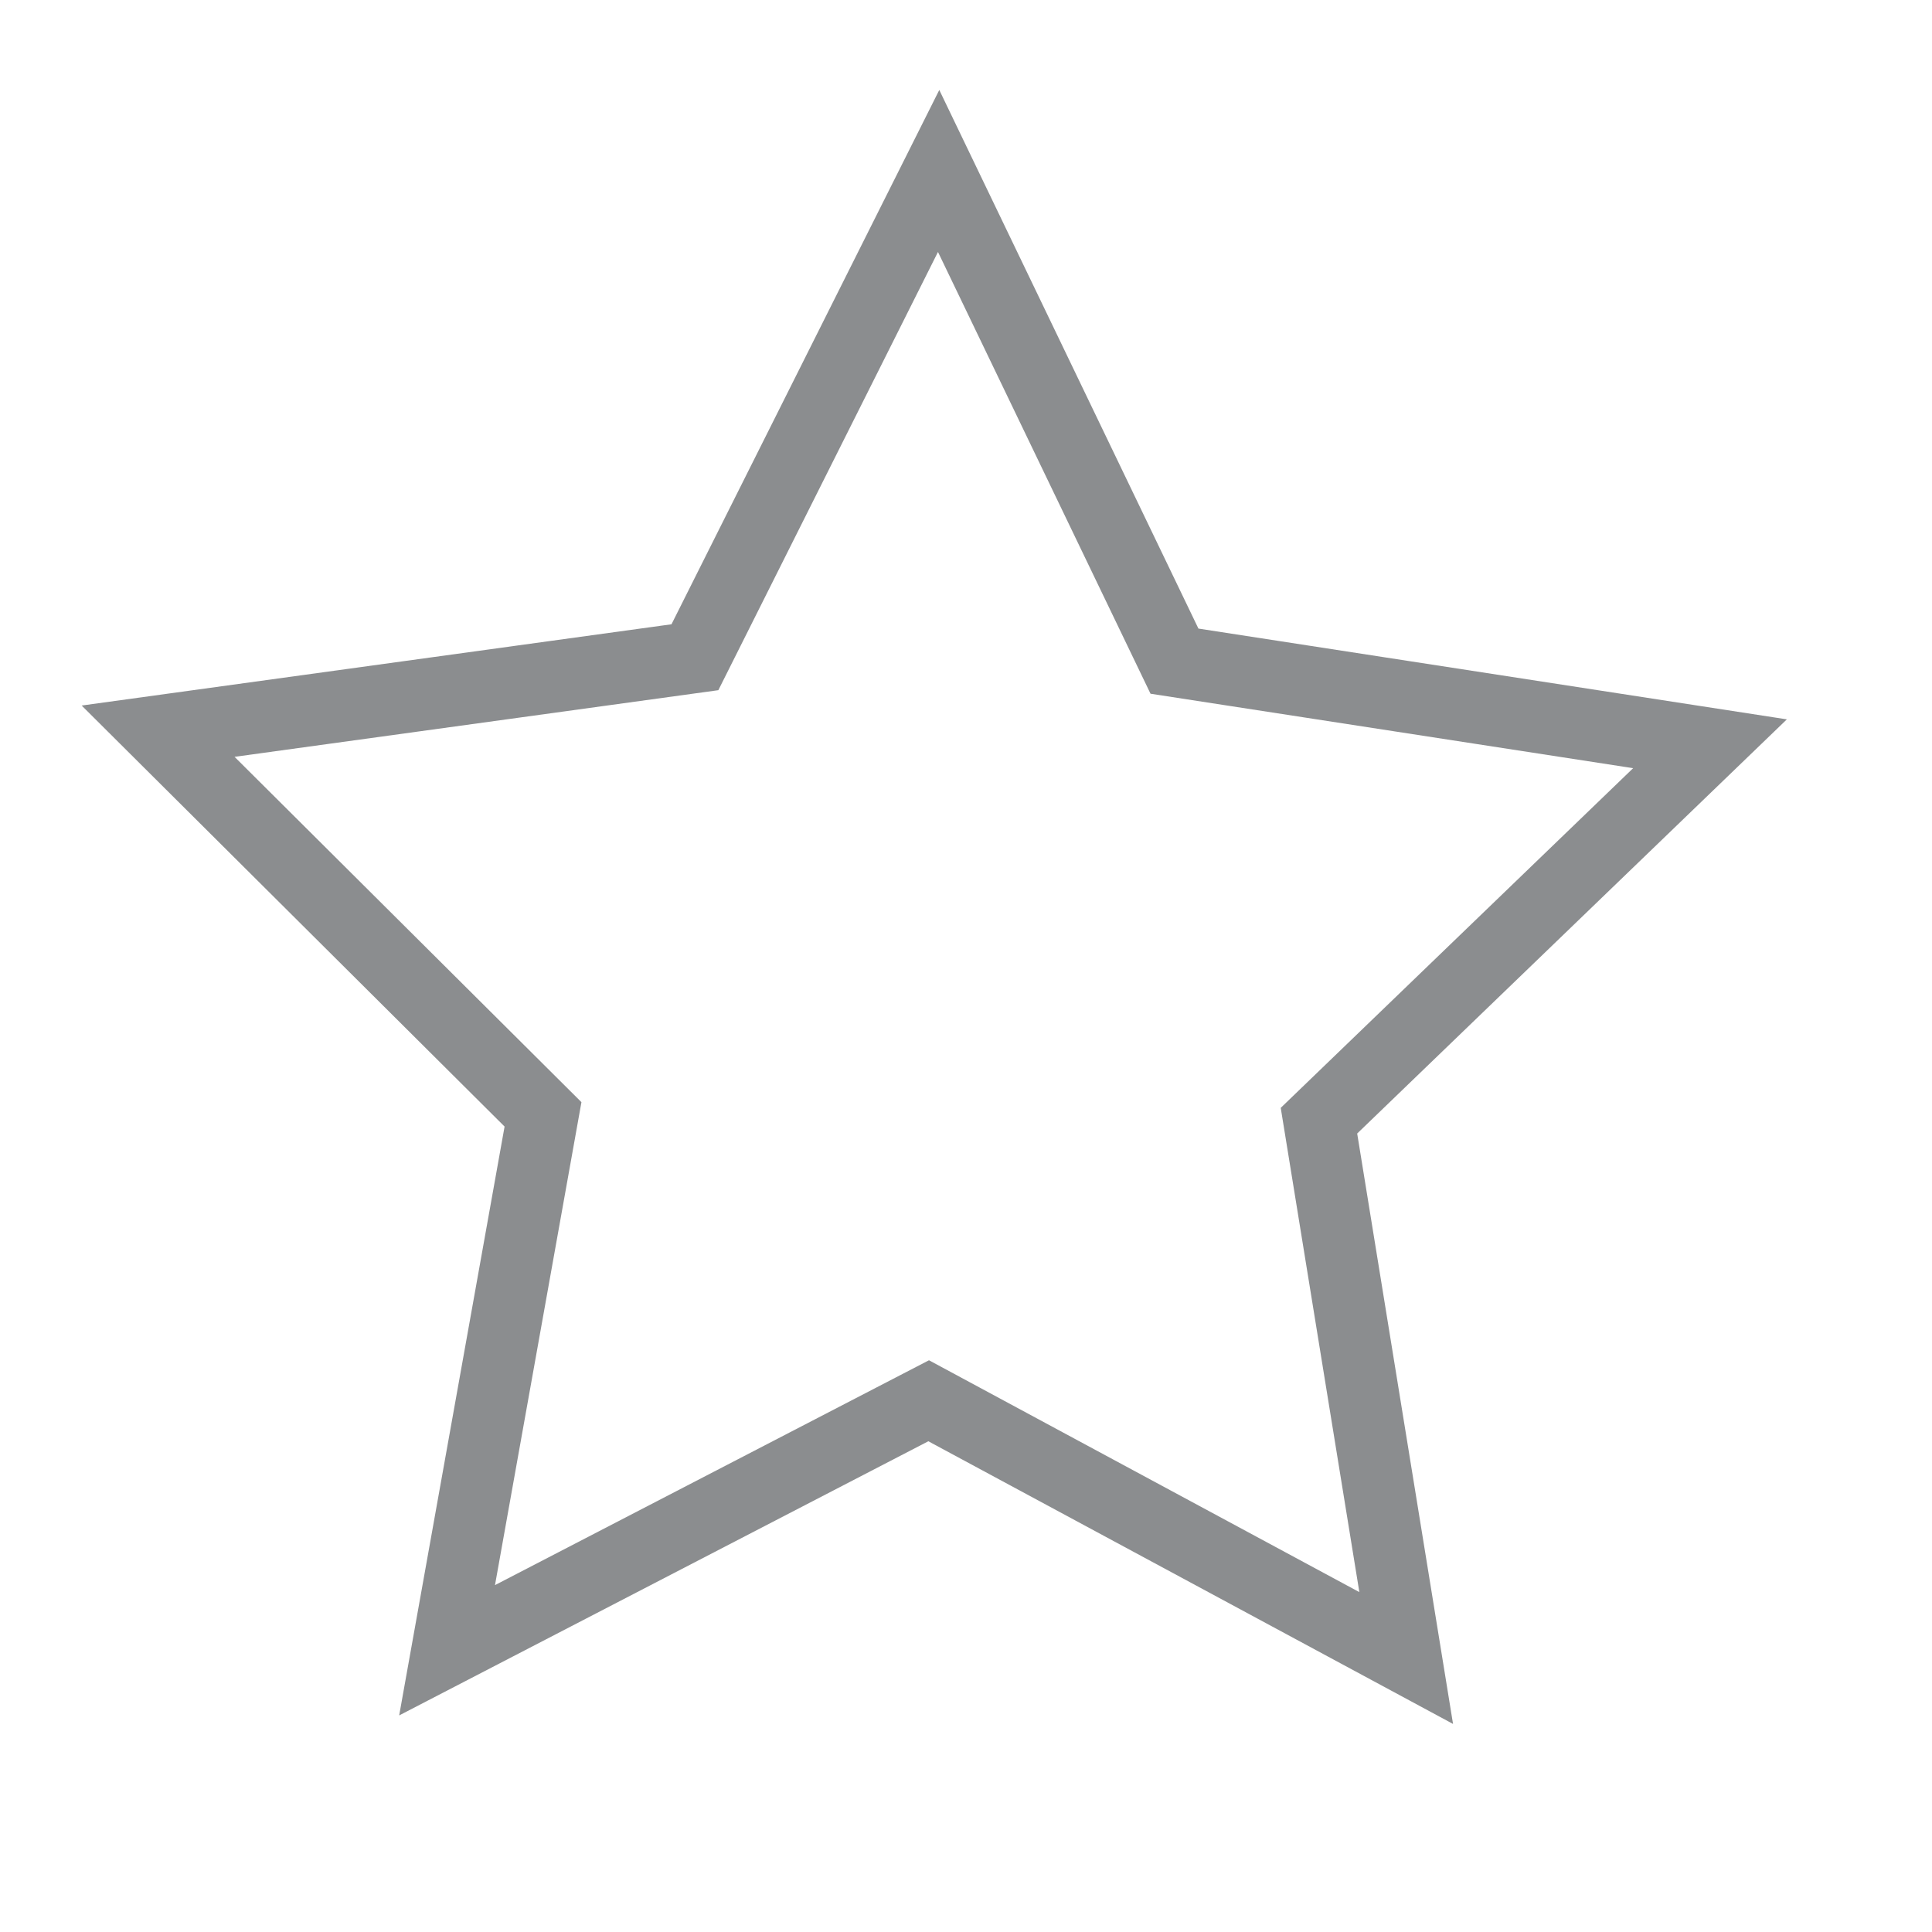
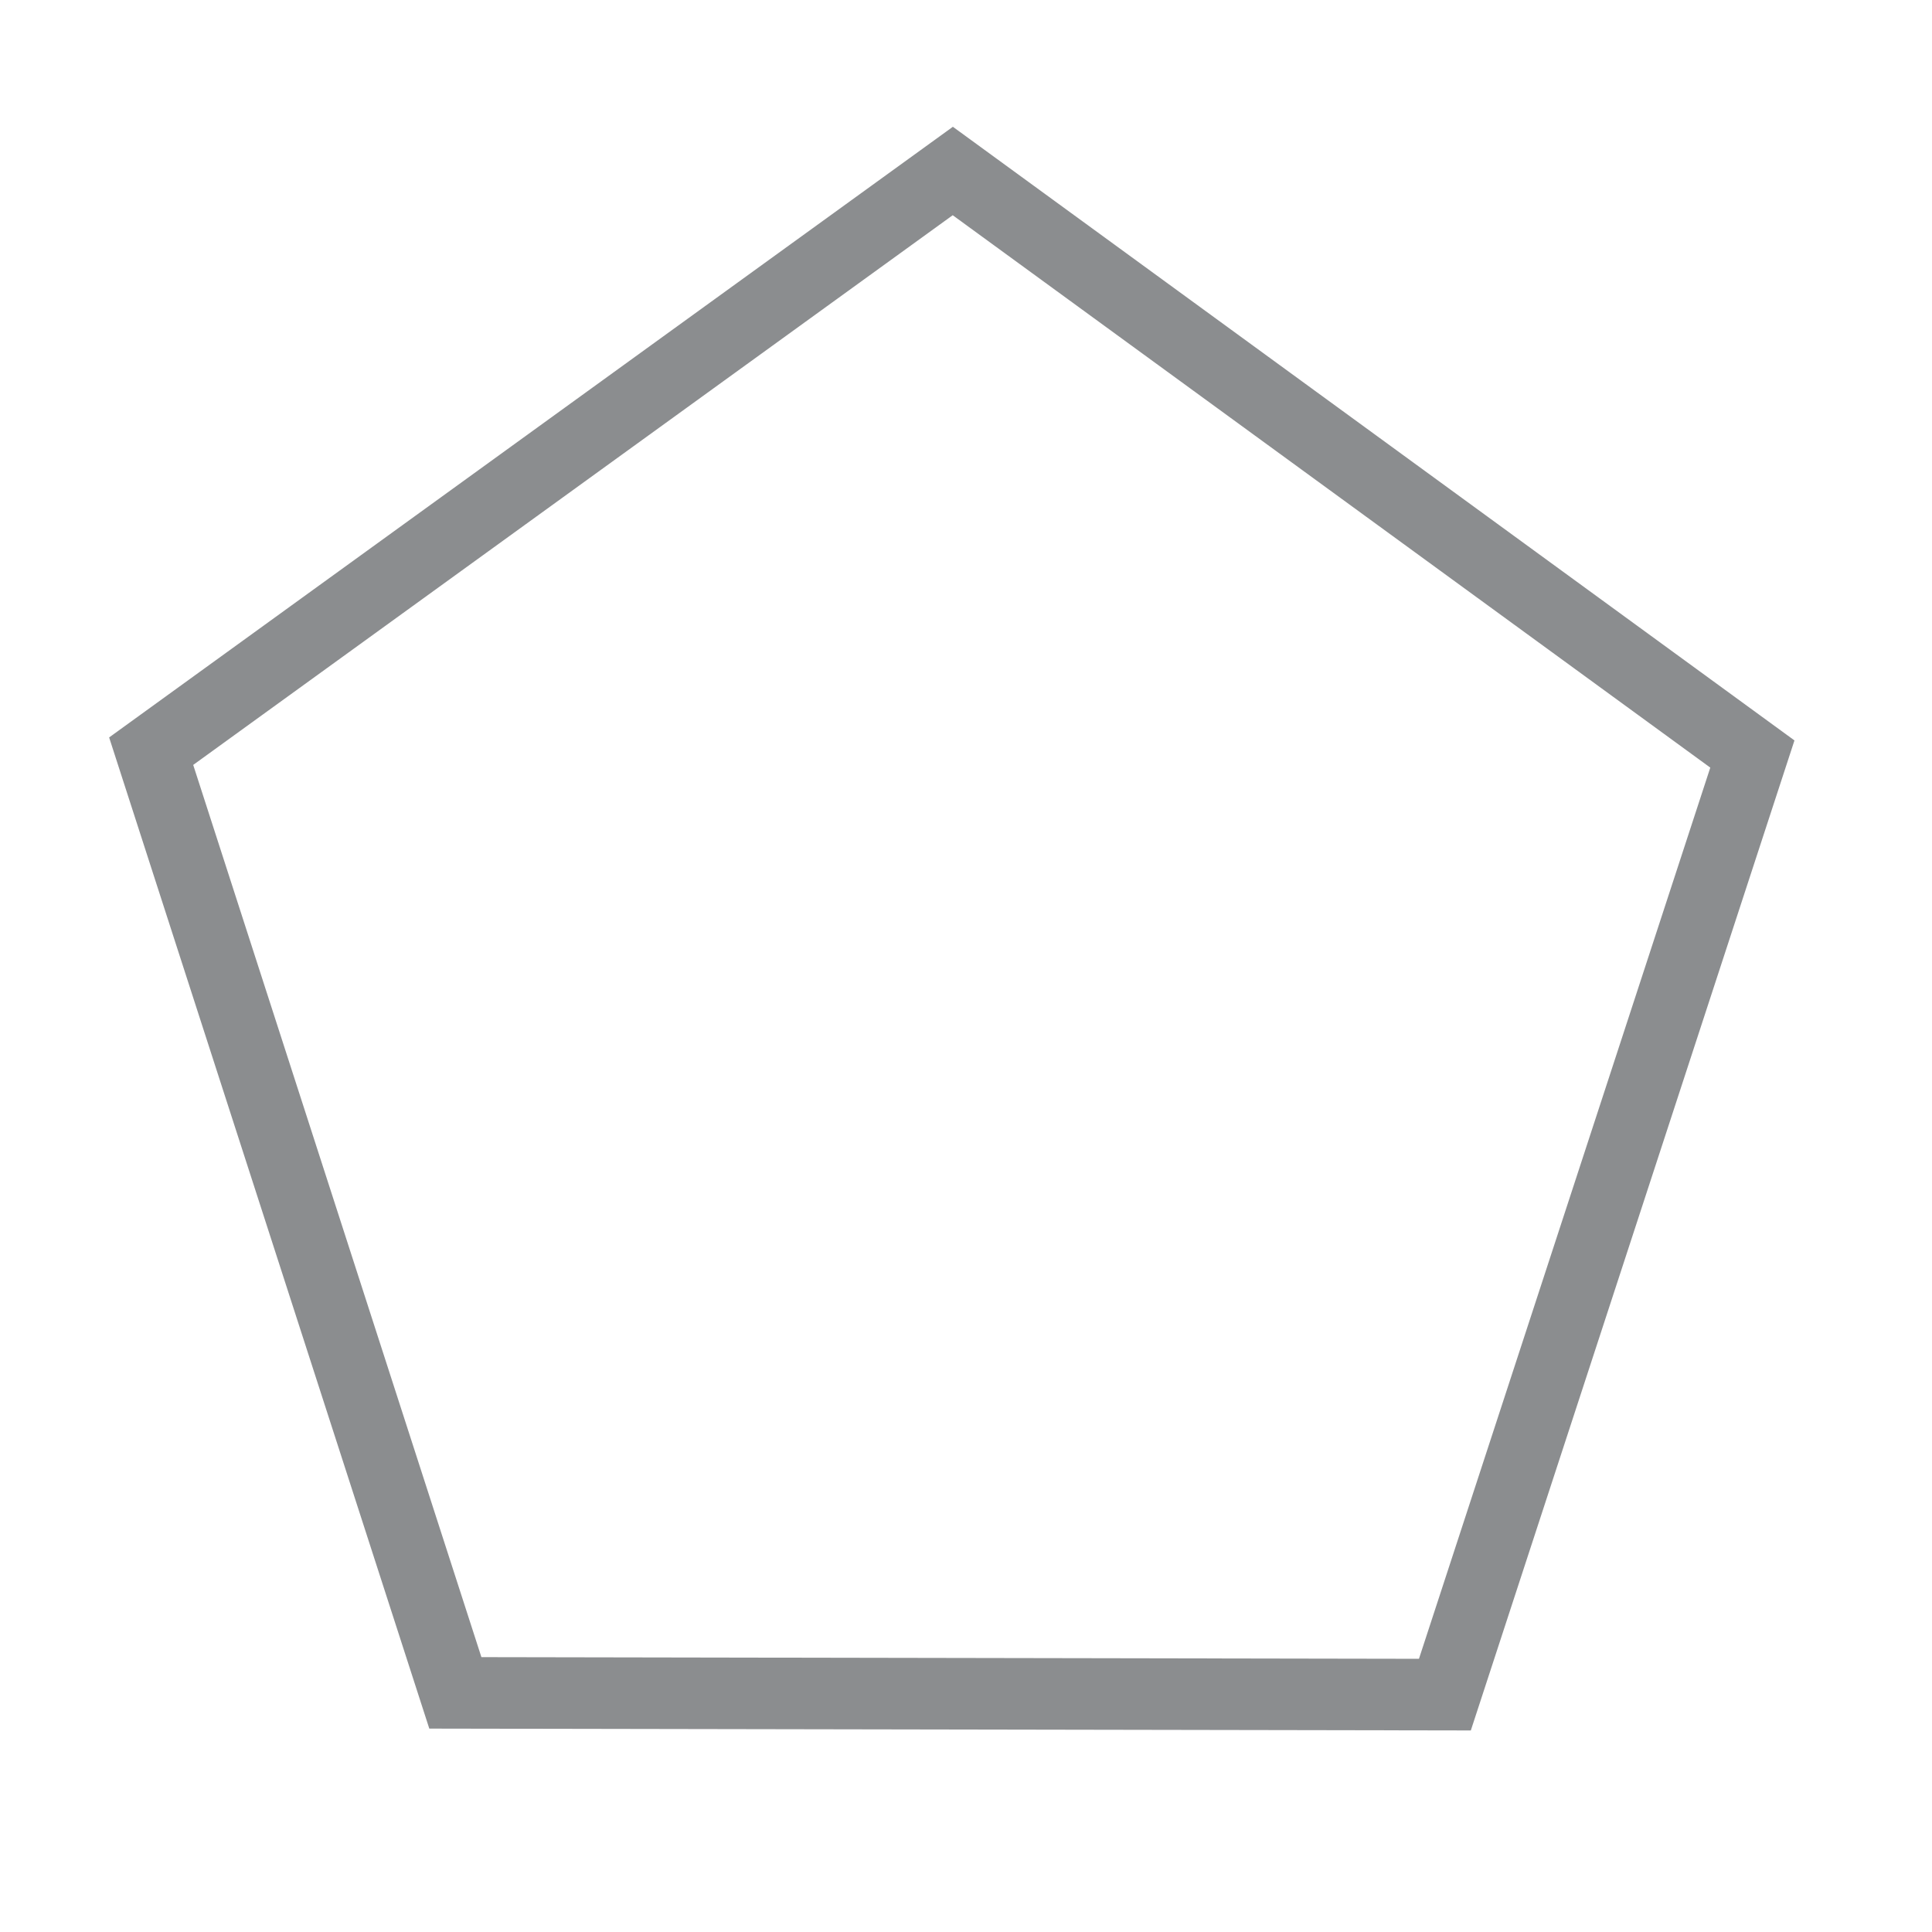
<svg xmlns="http://www.w3.org/2000/svg" width="27px" height="27px" viewBox="0 0 27 27" version="1.1" id="SVGRoot">
  <defs id="defs4475" />
  <g id="layer1">
-     <path style="fill:none;fill-opacity:1;stroke:#8b8d8f;stroke-width:0.952;stroke-miterlimit:4;stroke-dasharray:none;stroke-opacity:1" id="path848" d="m 19.881,23.203 -6.372,-3.416 -6.426,3.313 1.28,-7.116 -5.136,-5.088 7.163,-0.982 3.252,-6.457 3.147,6.509 7.146,1.097 -5.218,5.005 z" transform="matrix(1.047323,0,0,1.052462,-1.170083,-1.249165)" />
+     <path style="fill:none;fill-opacity:1;stroke:#8b8d8f;stroke-width:1;stroke-miterlimit:4;stroke-dasharray:none;stroke-opacity:1" id="path821" d="M 13.611,2.394 24.577,10.82 19.951,23.853 6.127,23.481 2.208,10.218 Z" transform="rotate(-1.439606,13.29476,14.15329)" />
  </g>
</svg>
